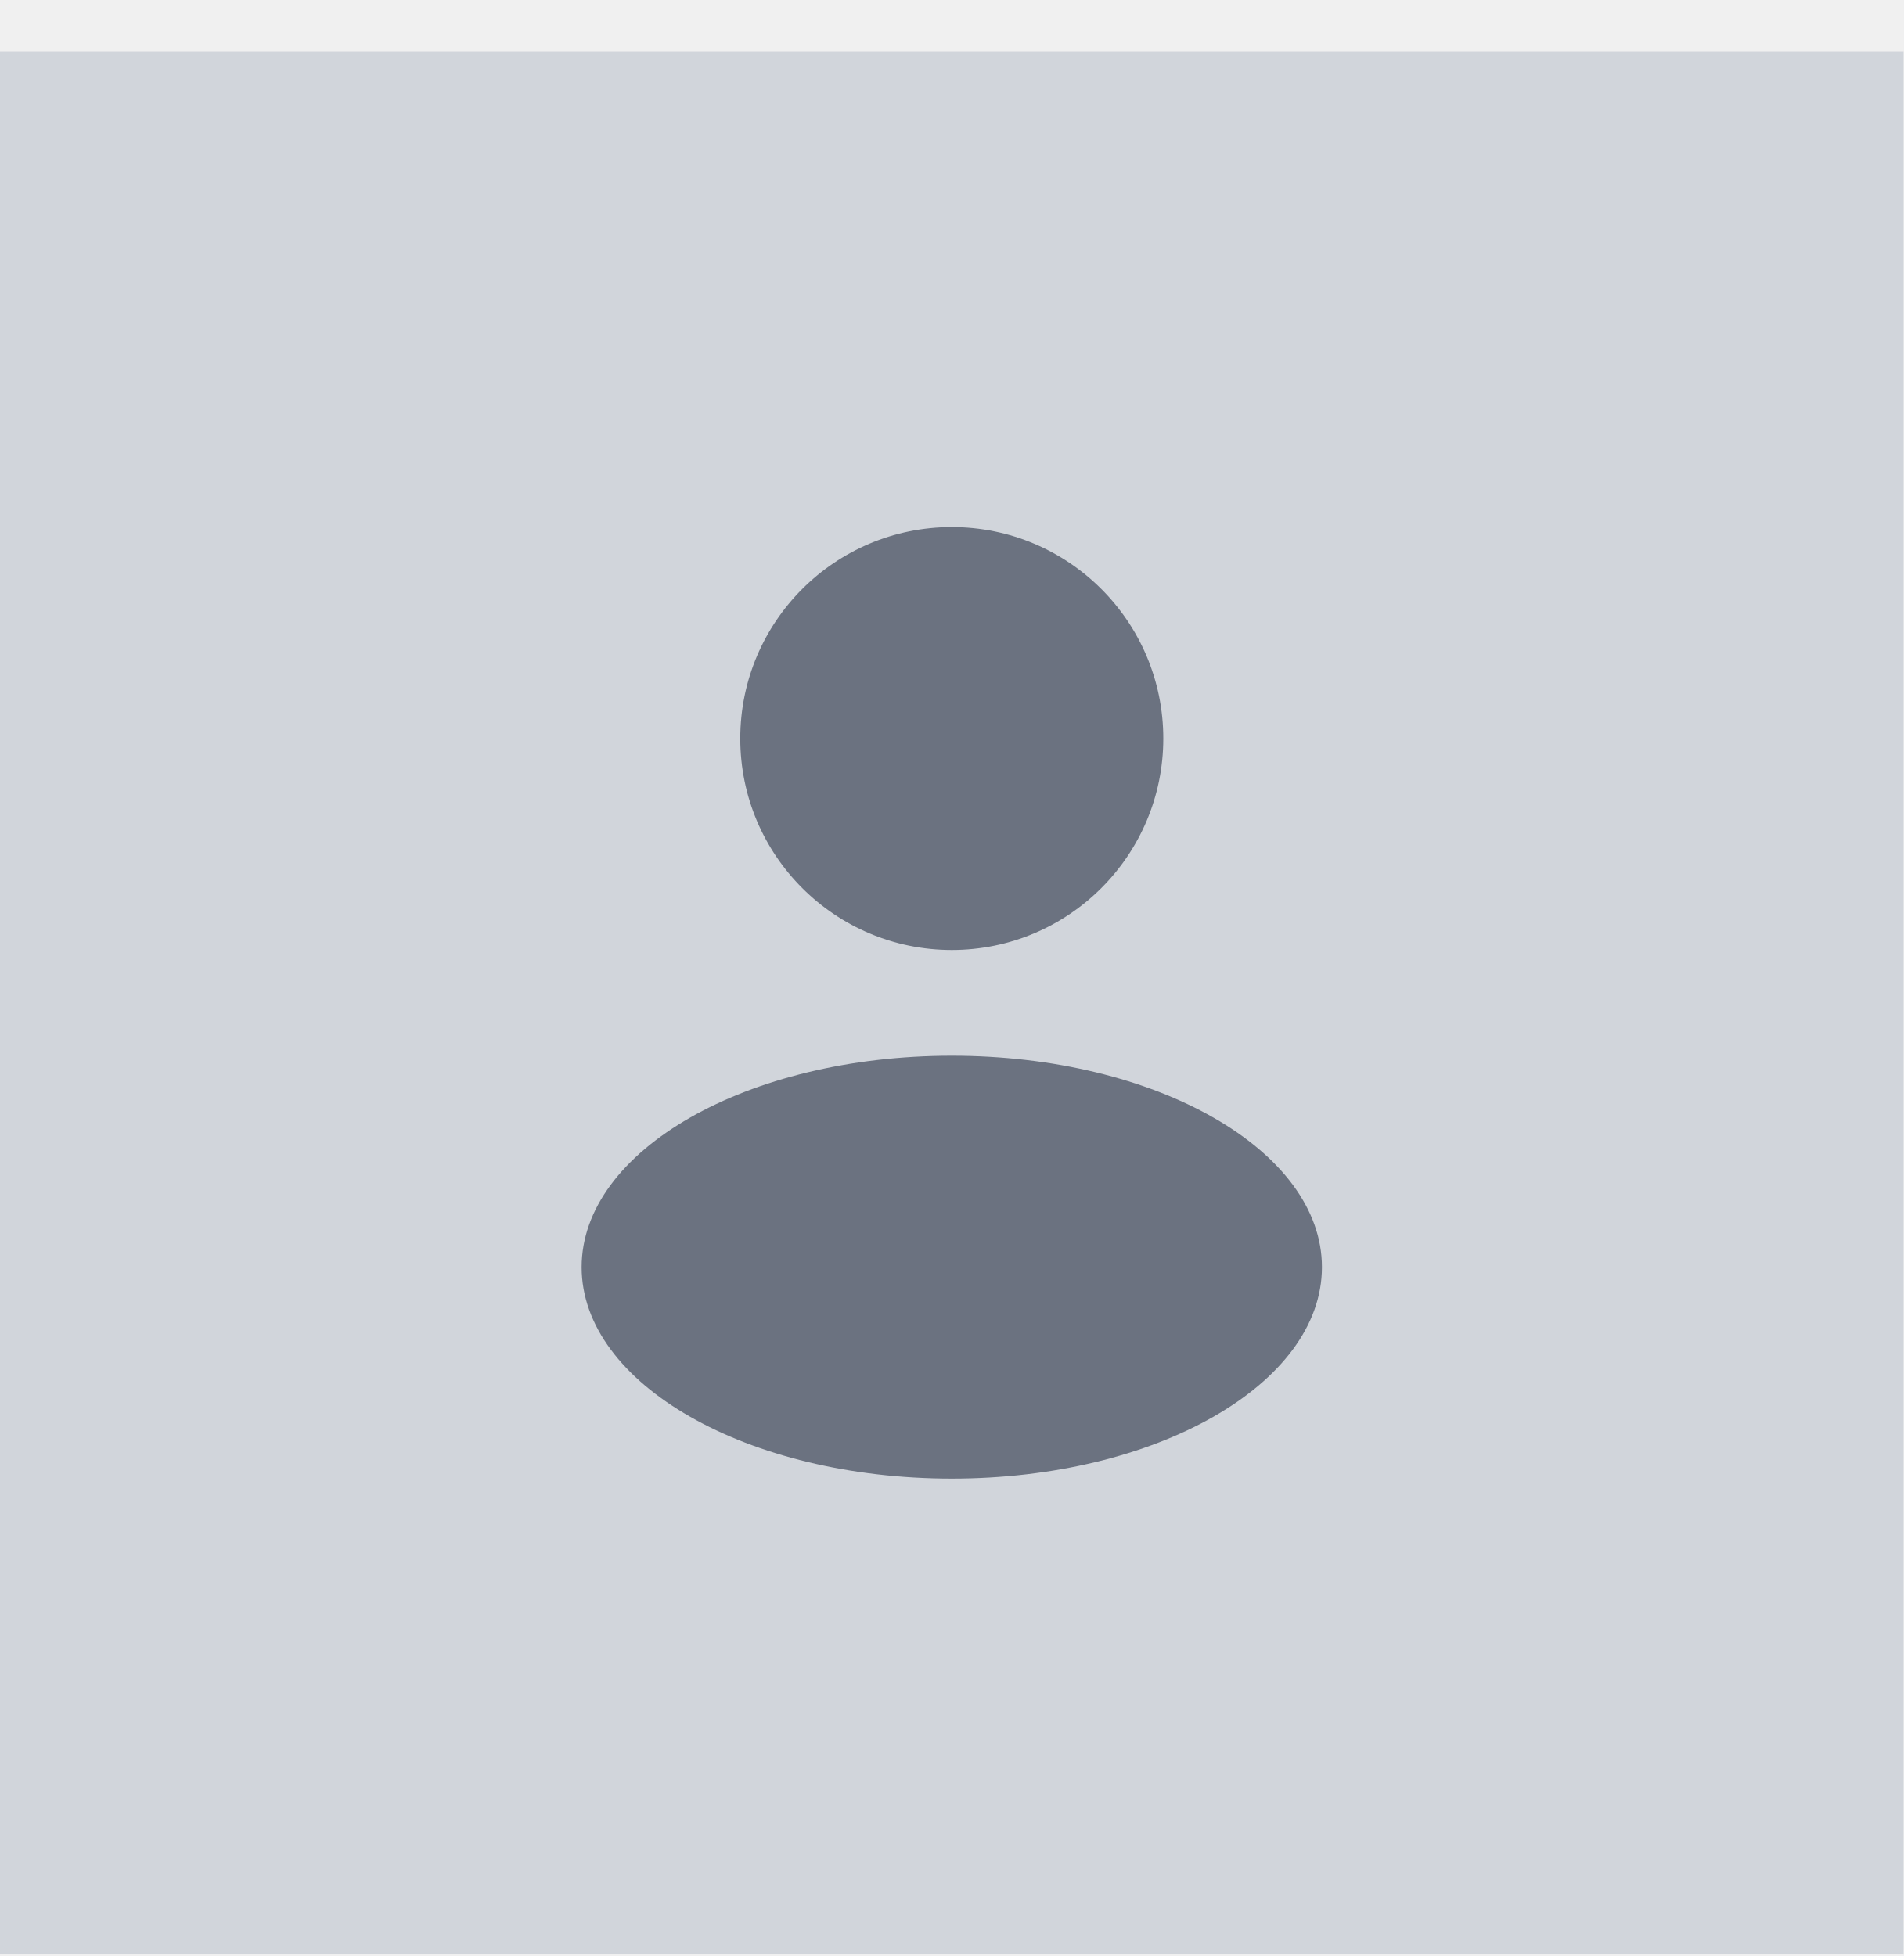
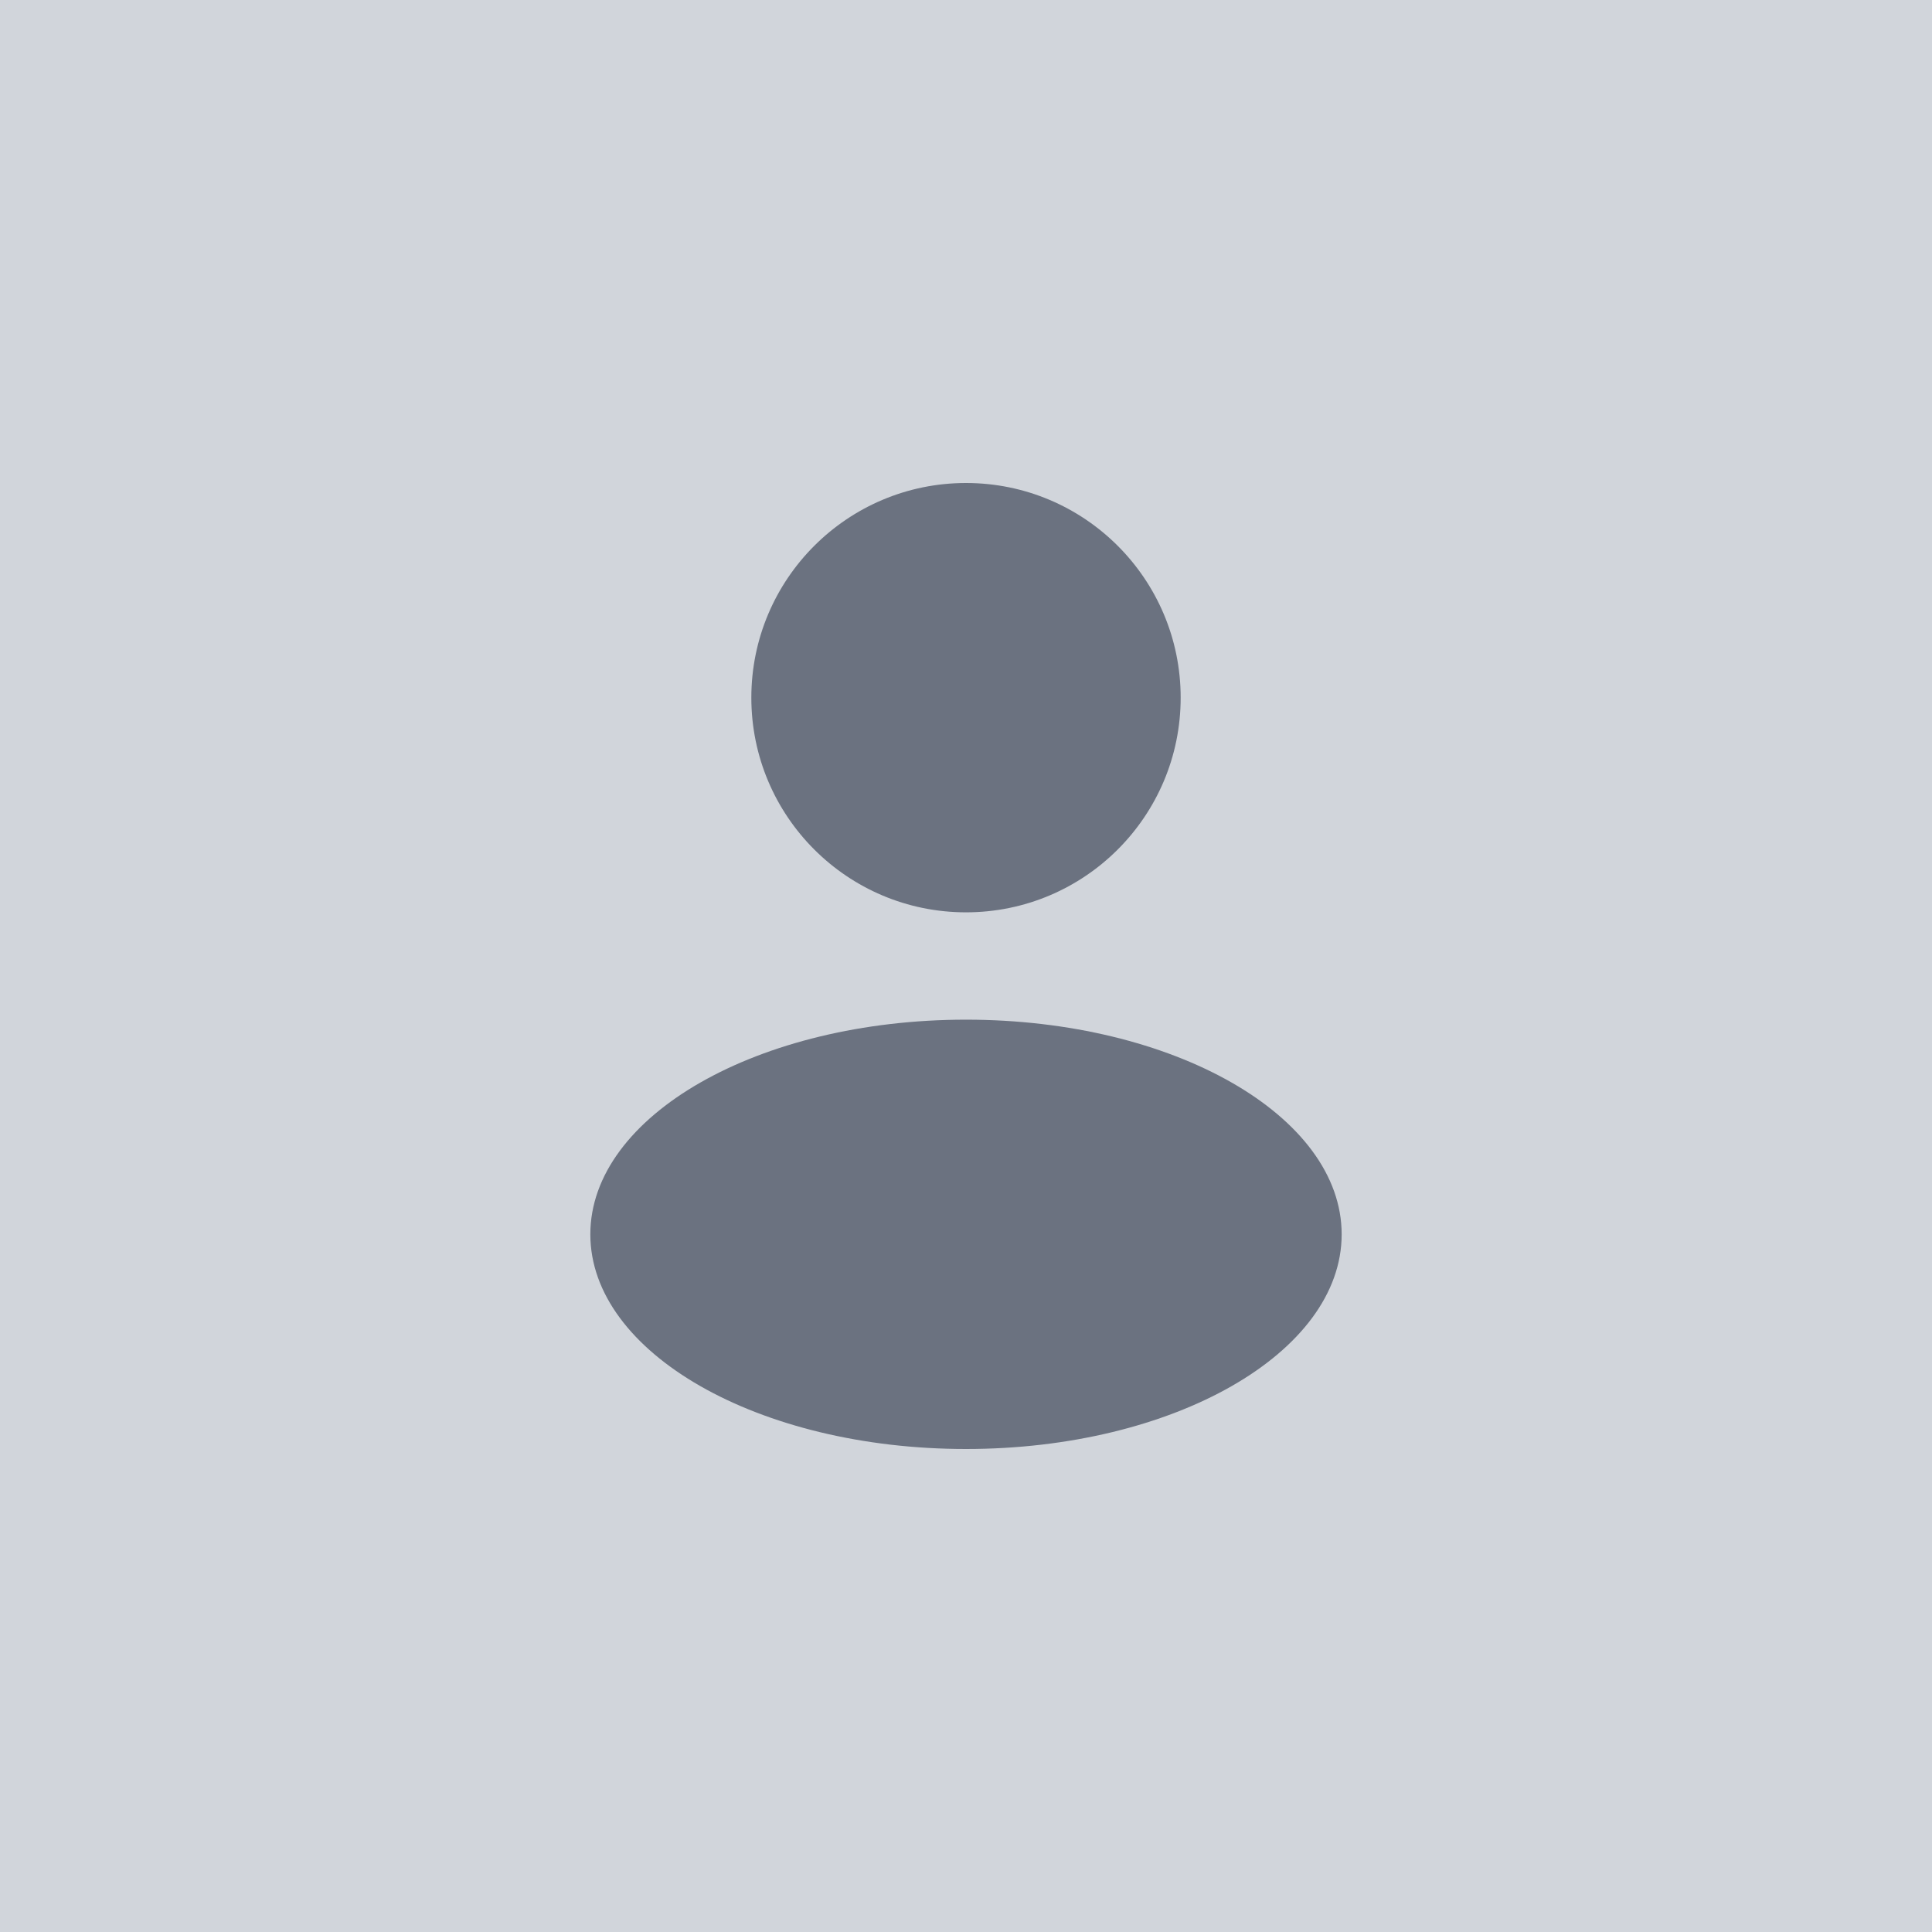
- <svg xmlns="http://www.w3.org/2000/svg" width="36" height="37" viewBox="0 0 36 37" fill="none">
+ <svg xmlns="http://www.w3.org/2000/svg" width="36" height="36" viewBox="0 0 36 36" fill="none">
  <g clip-path="url(#clip0_53_1820)">
-     <rect width="36" height="36" transform="translate(0 0.969971)" fill="#D1D5DB" />
-     <path fill-rule="evenodd" clip-rule="evenodd" d="M18 17.97C20.209 17.97 22 16.179 22 13.97C22 11.761 20.209 9.97 18 9.97C15.791 9.97 14 11.761 14 13.97C14 16.179 15.791 17.97 18 17.97ZM18 27.97C21.866 27.97 25 26.179 25 23.97C25 21.761 21.866 19.97 18 19.97C14.134 19.97 11 21.761 11 23.97C11 26.179 14.134 27.97 18 27.97Z" fill="#6B7280" />
+     <rect width="36" height="36" fill="#D1D5DB" />
+     <path fill-rule="evenodd" clip-rule="evenodd" d="M18 17C20.209 17 22 15.209 22 13C22 10.791 20.209 9 18 9C15.791 9 14 10.791 14 13C14 15.209 15.791 17 18 17ZM18 27C21.866 27 25 25.209 25 23C25 20.791 21.866 19 18 19C14.134 19 11 20.791 11 23C11 25.209 14.134 27 18 27Z" fill="#6B7280" />
  </g>
  <defs>
    <clipPath id="clip0_53_1820">
-       <rect width="36" height="36" fill="white" transform="translate(0 0.969971)" />
+       <rect width="36" height="36" fill="white" />
    </clipPath>
  </defs>
</svg>
